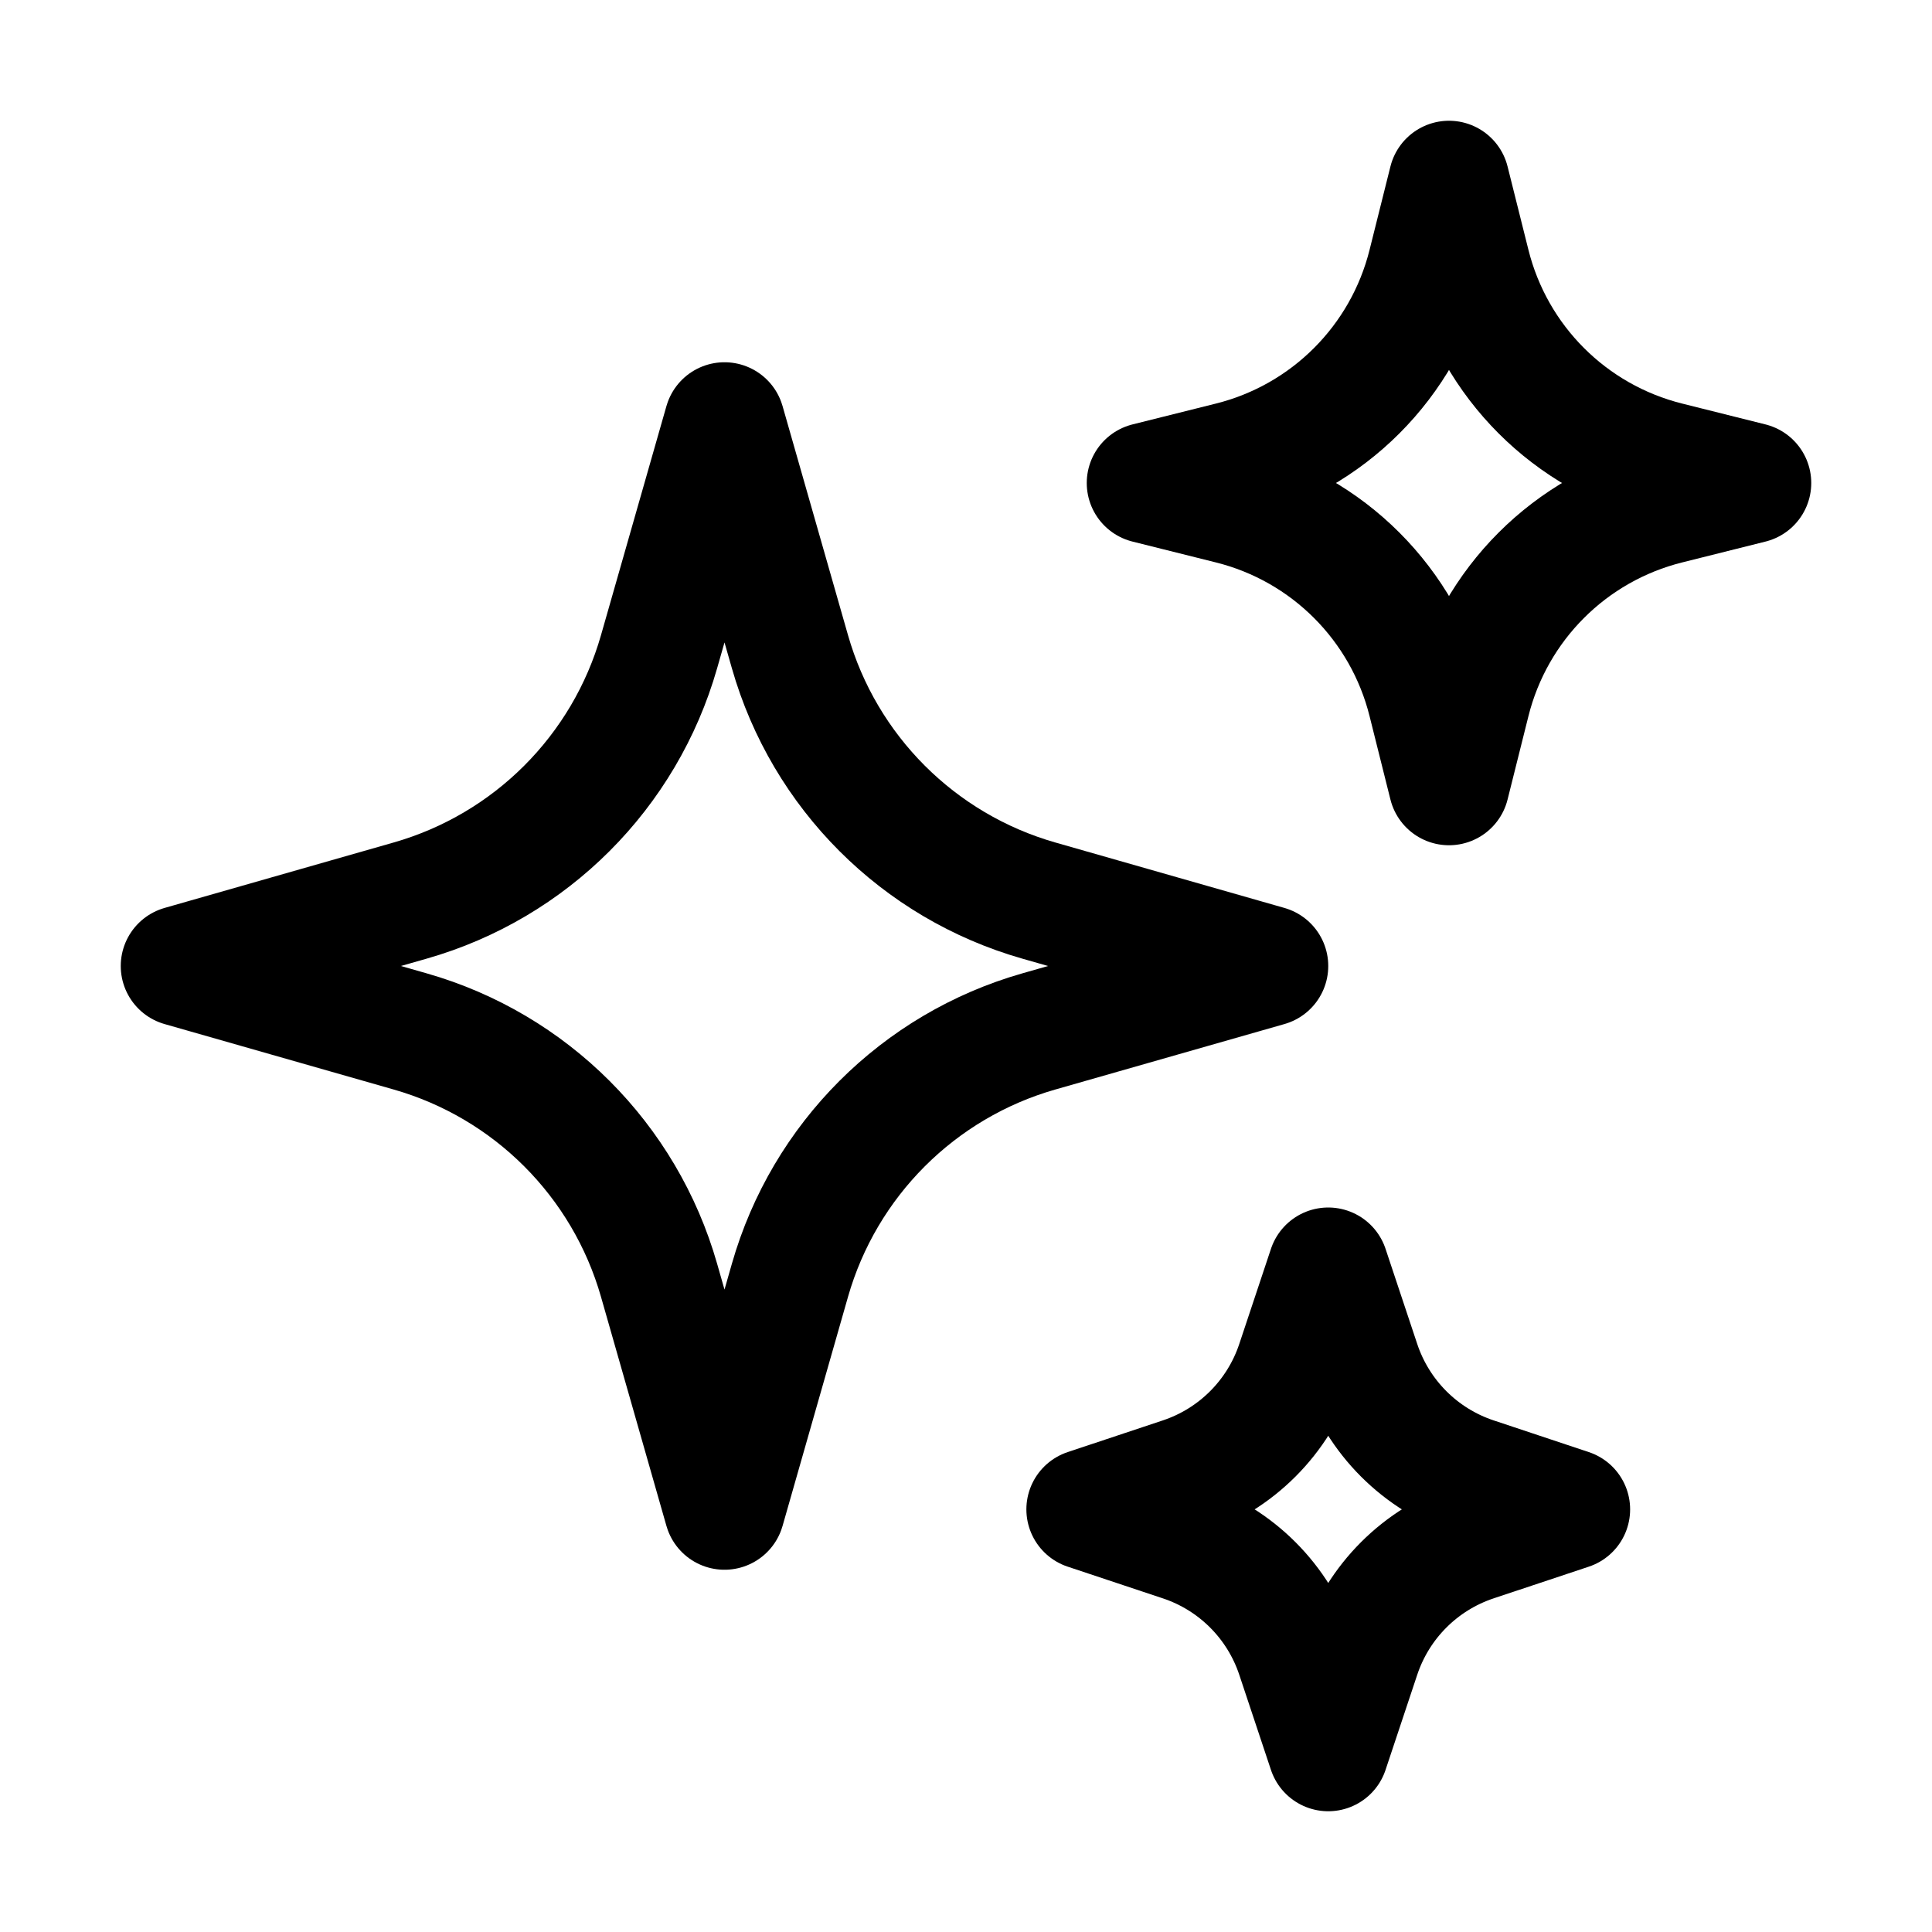
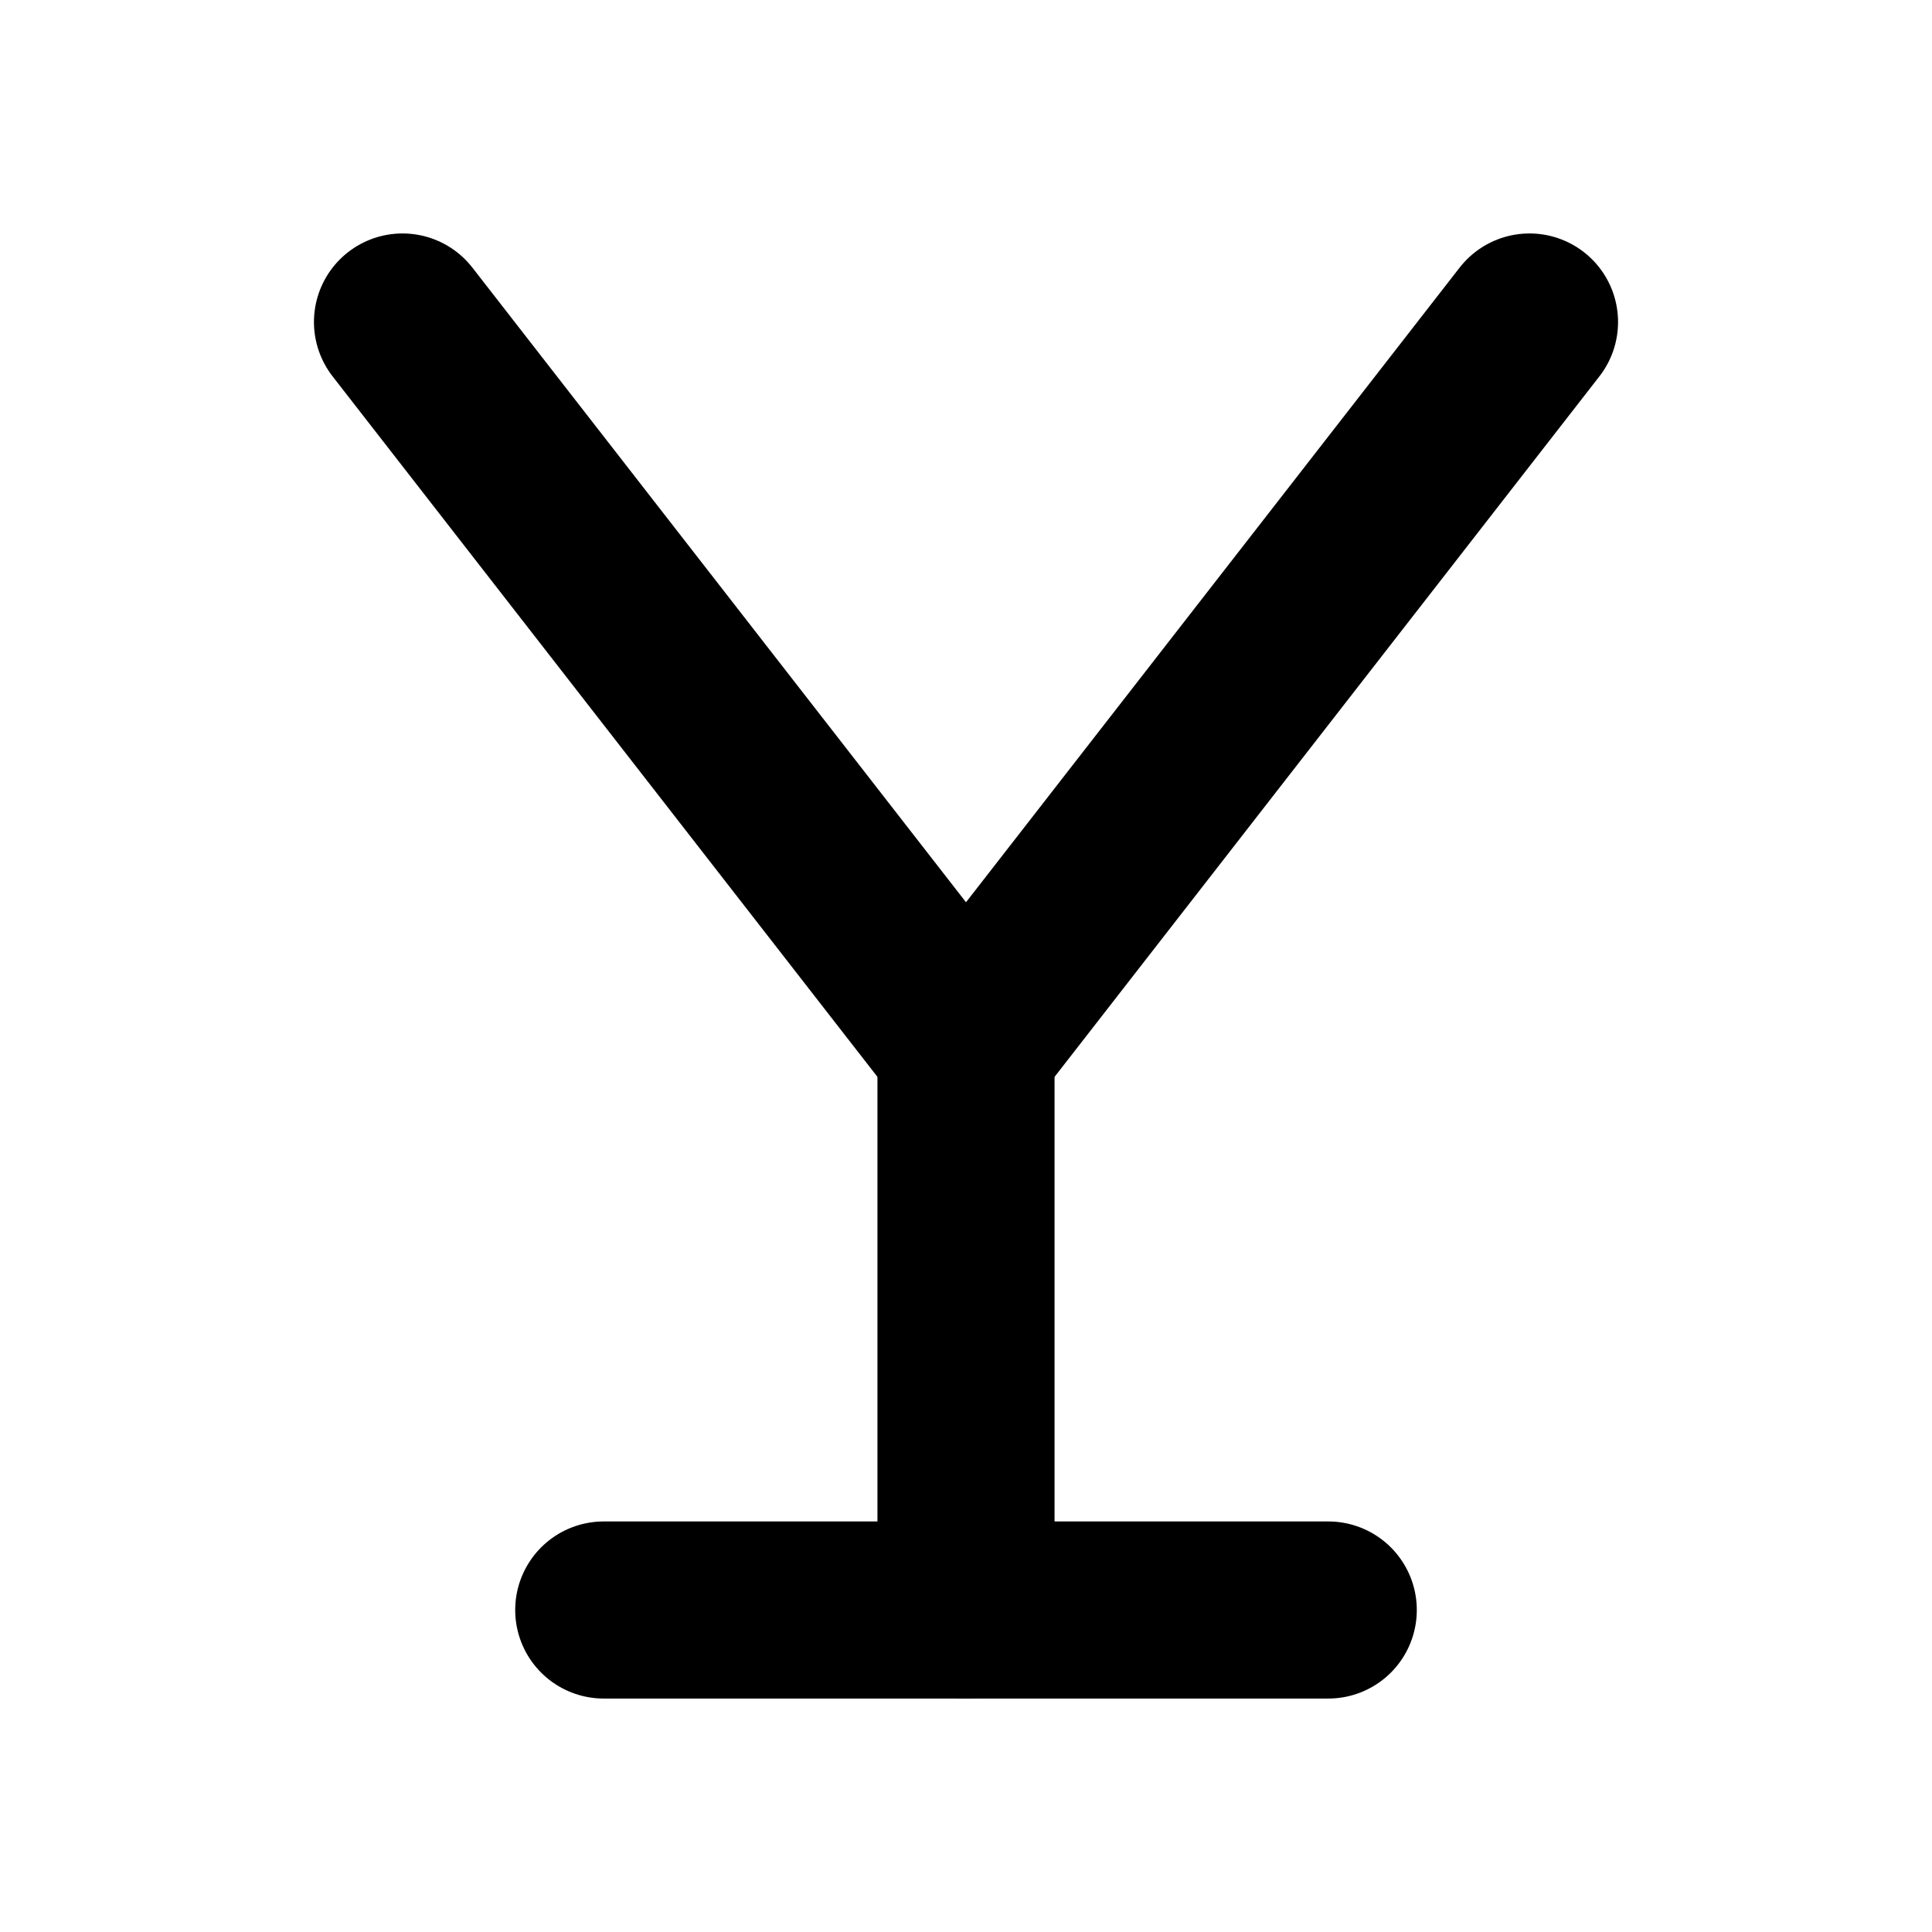
- <svg xmlns="http://www.w3.org/2000/svg" viewBox="0 0 24 24" fill="none">
-   <path shape-rendering="geometricPrecision" d="M9.813 15.904L9 18.75L8.187 15.904C7.76 14.409 6.591 13.24 5.096 12.813L2.25 12L5.096 11.187C6.591 10.76 7.76 9.591 8.187 8.096L9 5.25L9.813 8.096C10.24 9.591 11.409 10.76 12.904 11.187L15.75 12L12.904 12.813C11.409 13.24 10.24 14.409 9.813 15.904Z" stroke="currentColor" stroke-width="1.5" stroke-linecap="round" stroke-linejoin="round" />
-   <path d="M18.259 8.715L18 9.75L17.741 8.715C17.439 7.505 16.495 6.561 15.286 6.259L14.25 6L15.286 5.741C16.495 5.439 17.439 4.495 17.741 3.285L18 2.25L18.259 3.285C18.561 4.495 19.505 5.439 20.715 5.741L21.75 6L20.715 6.259C19.505 6.561 18.561 7.505 18.259 8.715Z" stroke="currentColor" stroke-width="1.5" stroke-linecap="round" stroke-linejoin="round" />
-   <path d="M16.894 20.567L16.5 21.75L16.106 20.567C15.882 19.895 15.355 19.368 14.683 19.144L13.5 18.75L14.683 18.356C15.355 18.132 15.882 17.605 16.106 16.933L16.5 15.75L16.894 16.933C17.118 17.605 17.645 18.132 18.317 18.356L19.5 18.75L18.317 19.144C17.645 19.368 17.118 19.895 16.894 20.567Z" stroke="currentColor" stroke-width="1.5" stroke-linecap="round" stroke-linejoin="round" />
+ <svg xmlns="http://www.w3.org/2000/svg" viewBox="0 0 24 24" fill="none" stroke="currentColor" stroke-width="2.2" stroke-linecap="round" stroke-linejoin="round">
+   <path d="M5 4l7 9 7-9" />
+   <path d="M12 13v7" />
+   <path d="M7.5 20h9" />
</svg>
